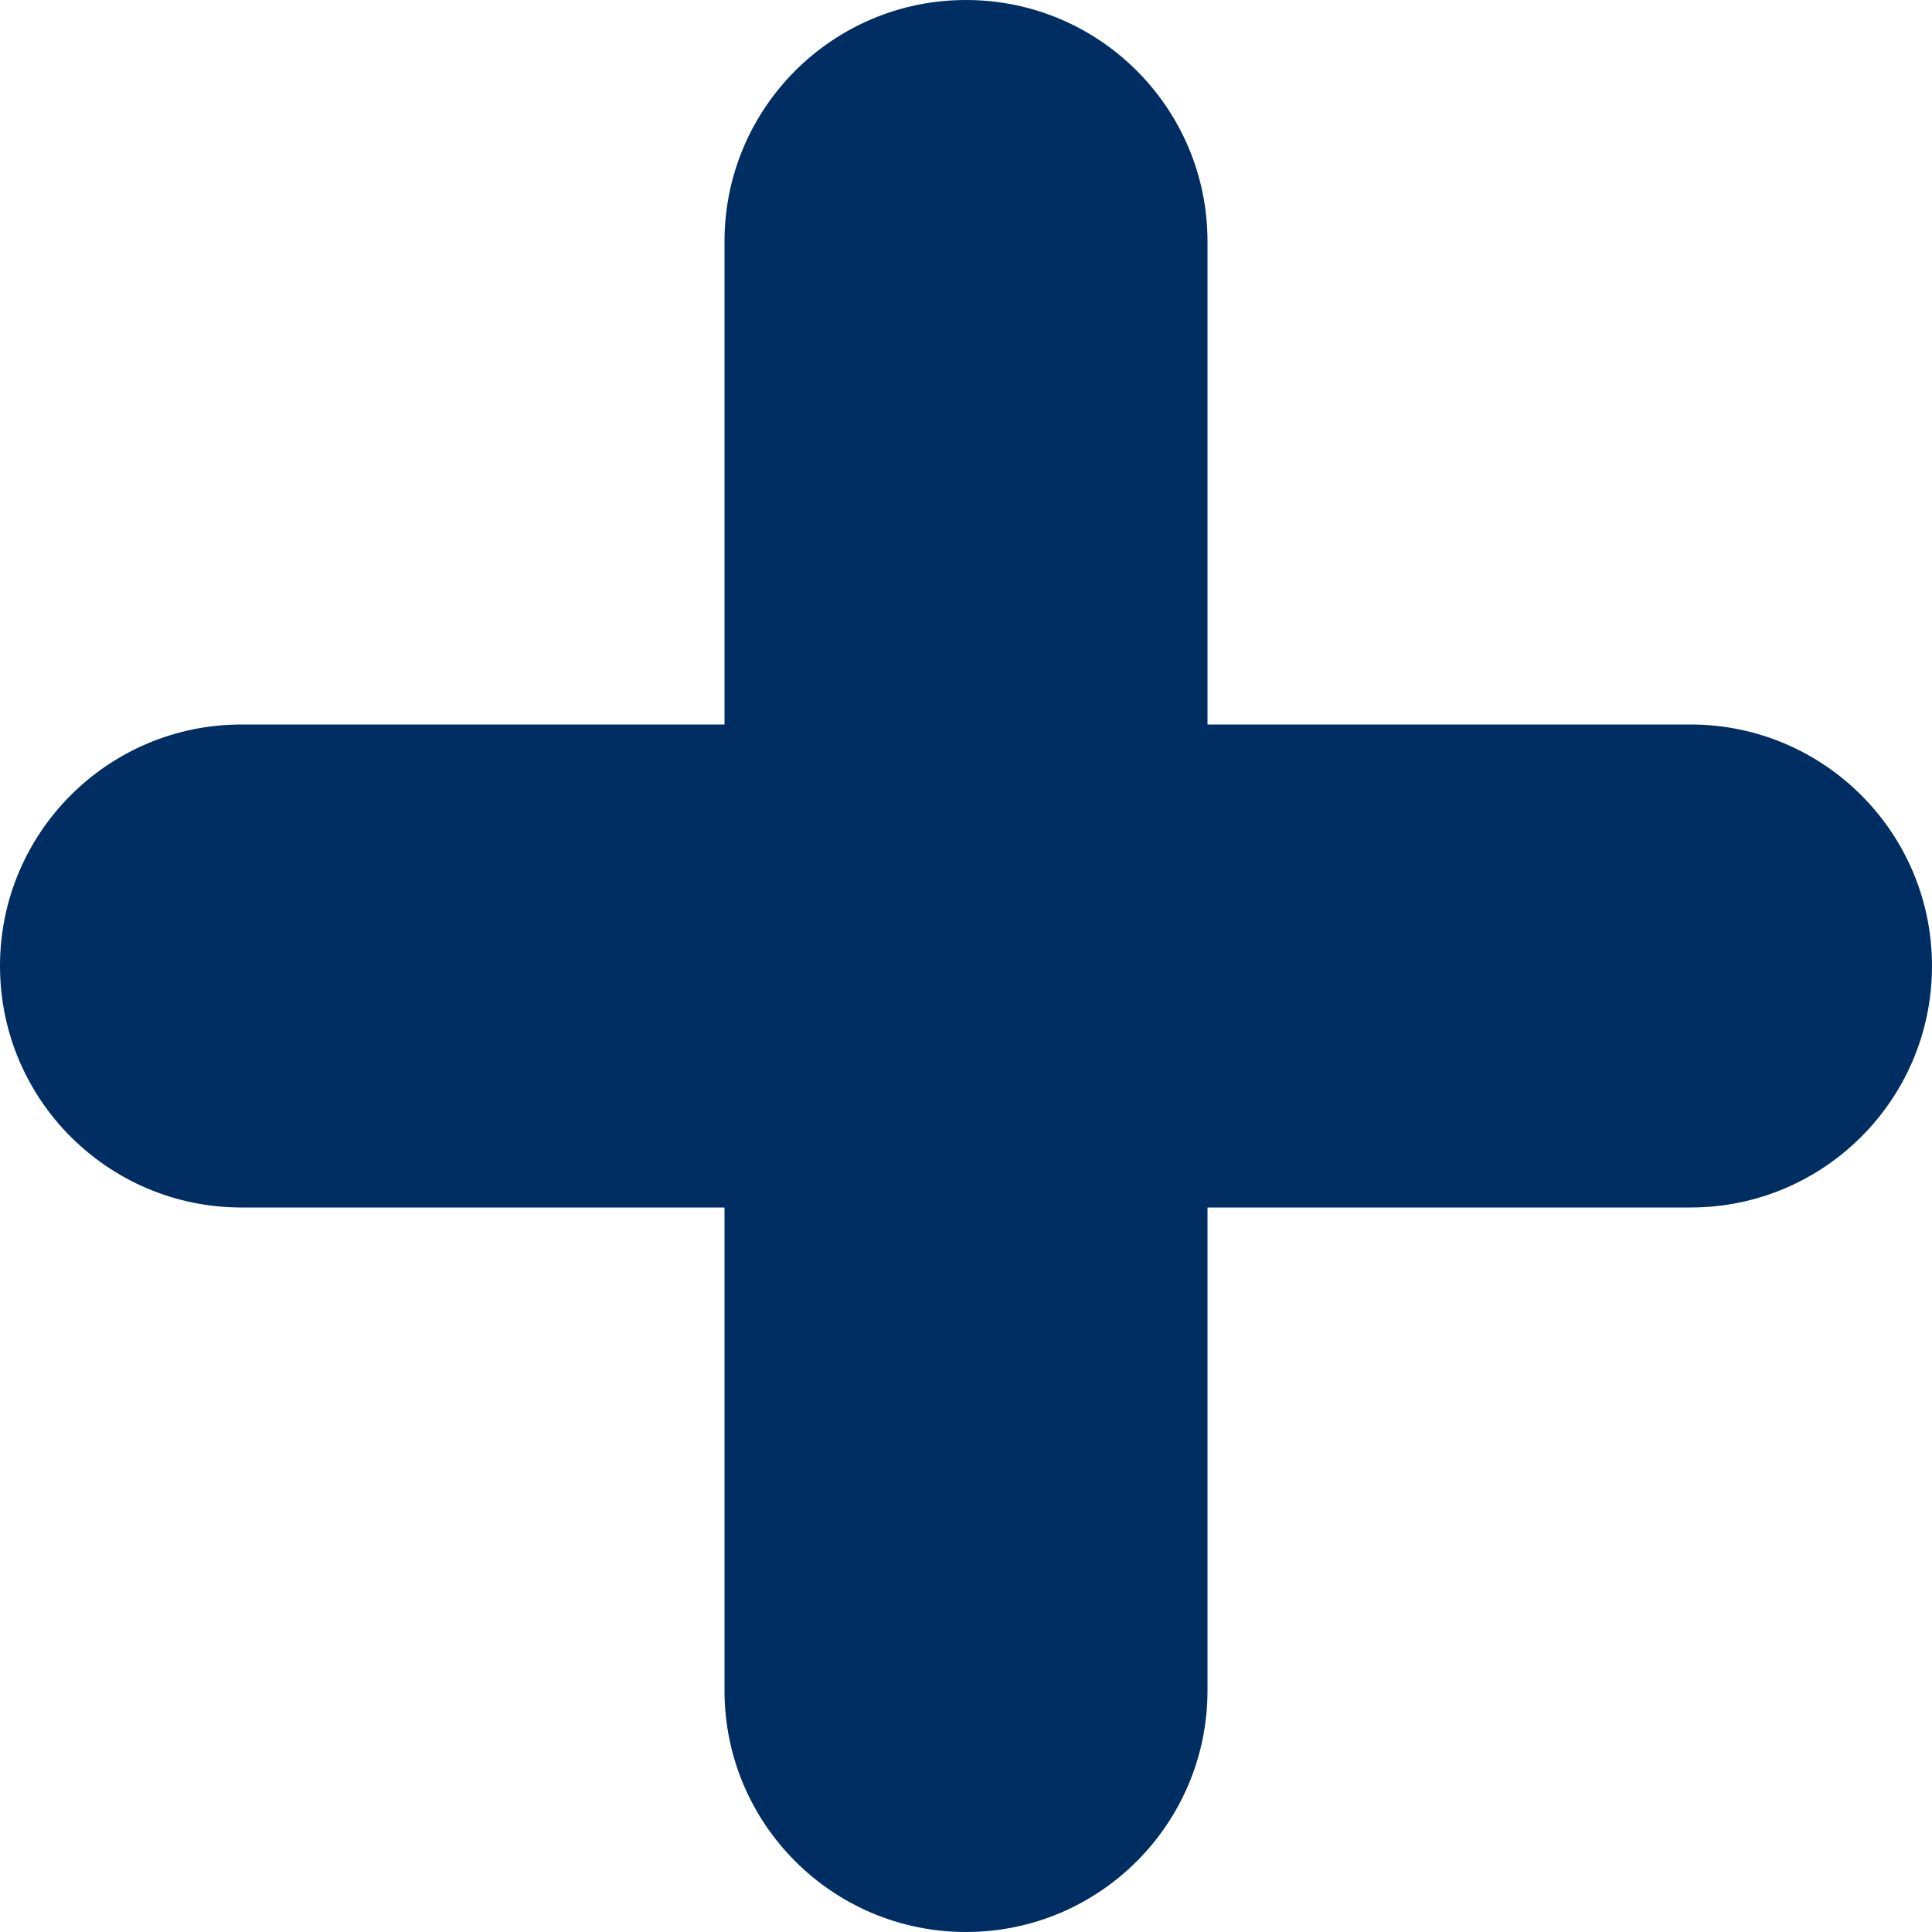
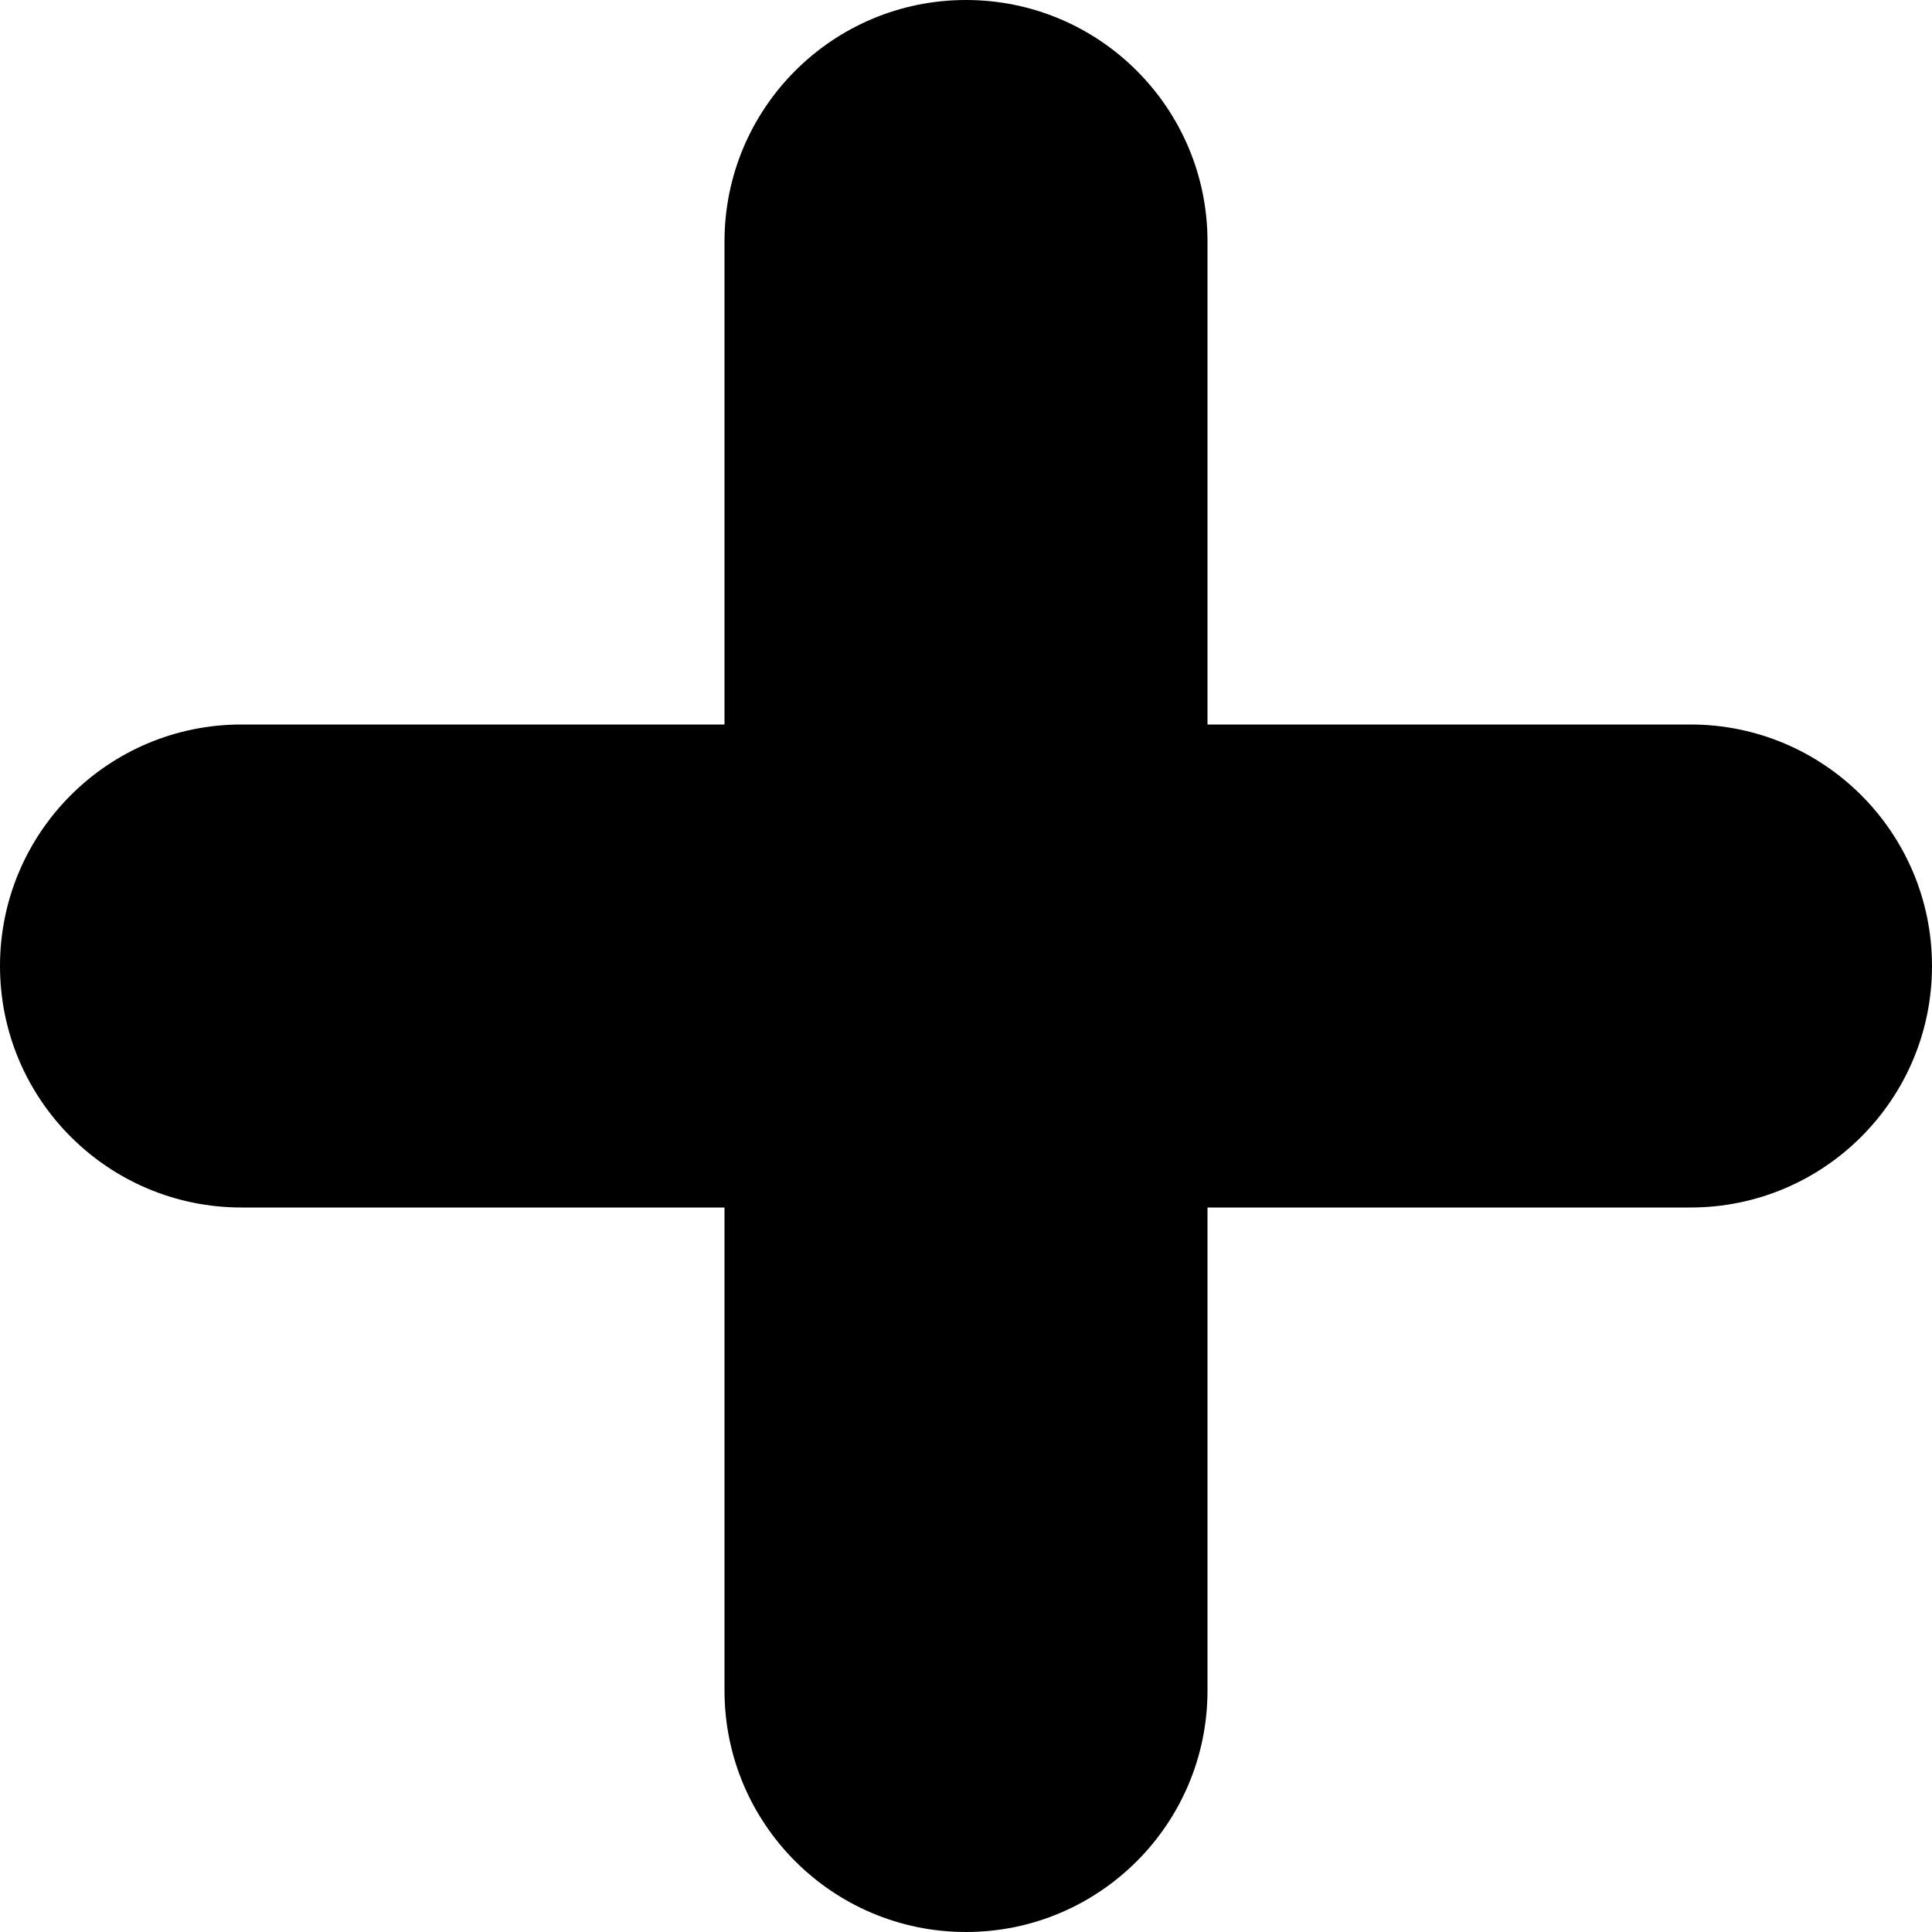
- <svg xmlns="http://www.w3.org/2000/svg" width="800px" height="800px" viewBox="0 0 32 32" version="1.1">
-   <defs>
- 
- </defs>
-   <g id="Page-1" stroke="none" stroke-width="1" fill="none" fill-rule="evenodd">
-     <g id="Icon-Set-Filled" transform="translate(-362, -1037)" fill="#002e62">
-       <path d="M390,1049 L382,1049 L382,1041 C382,1038.79 380.209,1037 378,1037 C375.791,1037 374,1038.79 374,1041 L374,1049 L366,1049 C363.791,1049 362,1050.79 362,1053 C362,1055.21 363.791,1057 366,1057 L374,1057 L374,1065 C374,1067.21 375.791,1069 378,1069 C380.209,1069 382,1067.21 382,1065 L382,1057 L390,1057 C392.209,1057 394,1055.21 394,1053 C394,1050.79 392.209,1049 390,1049" id="plus">
- 
- </path>
-     </g>
-   </g>
+ <svg xmlns="http://www.w3.org/2000/svg" width="800" height="800" viewBox="0 0 32 32">
+   <path fill="#000" fill-rule="evenodd" d="M28 12h-8V4a4 4 0 1 0-8 0v8H4a4 4 0 1 0 0 8h8v8a4 4 0 1 0 8 0v-8h8a4 4 0 1 0 0-8" />
</svg>
